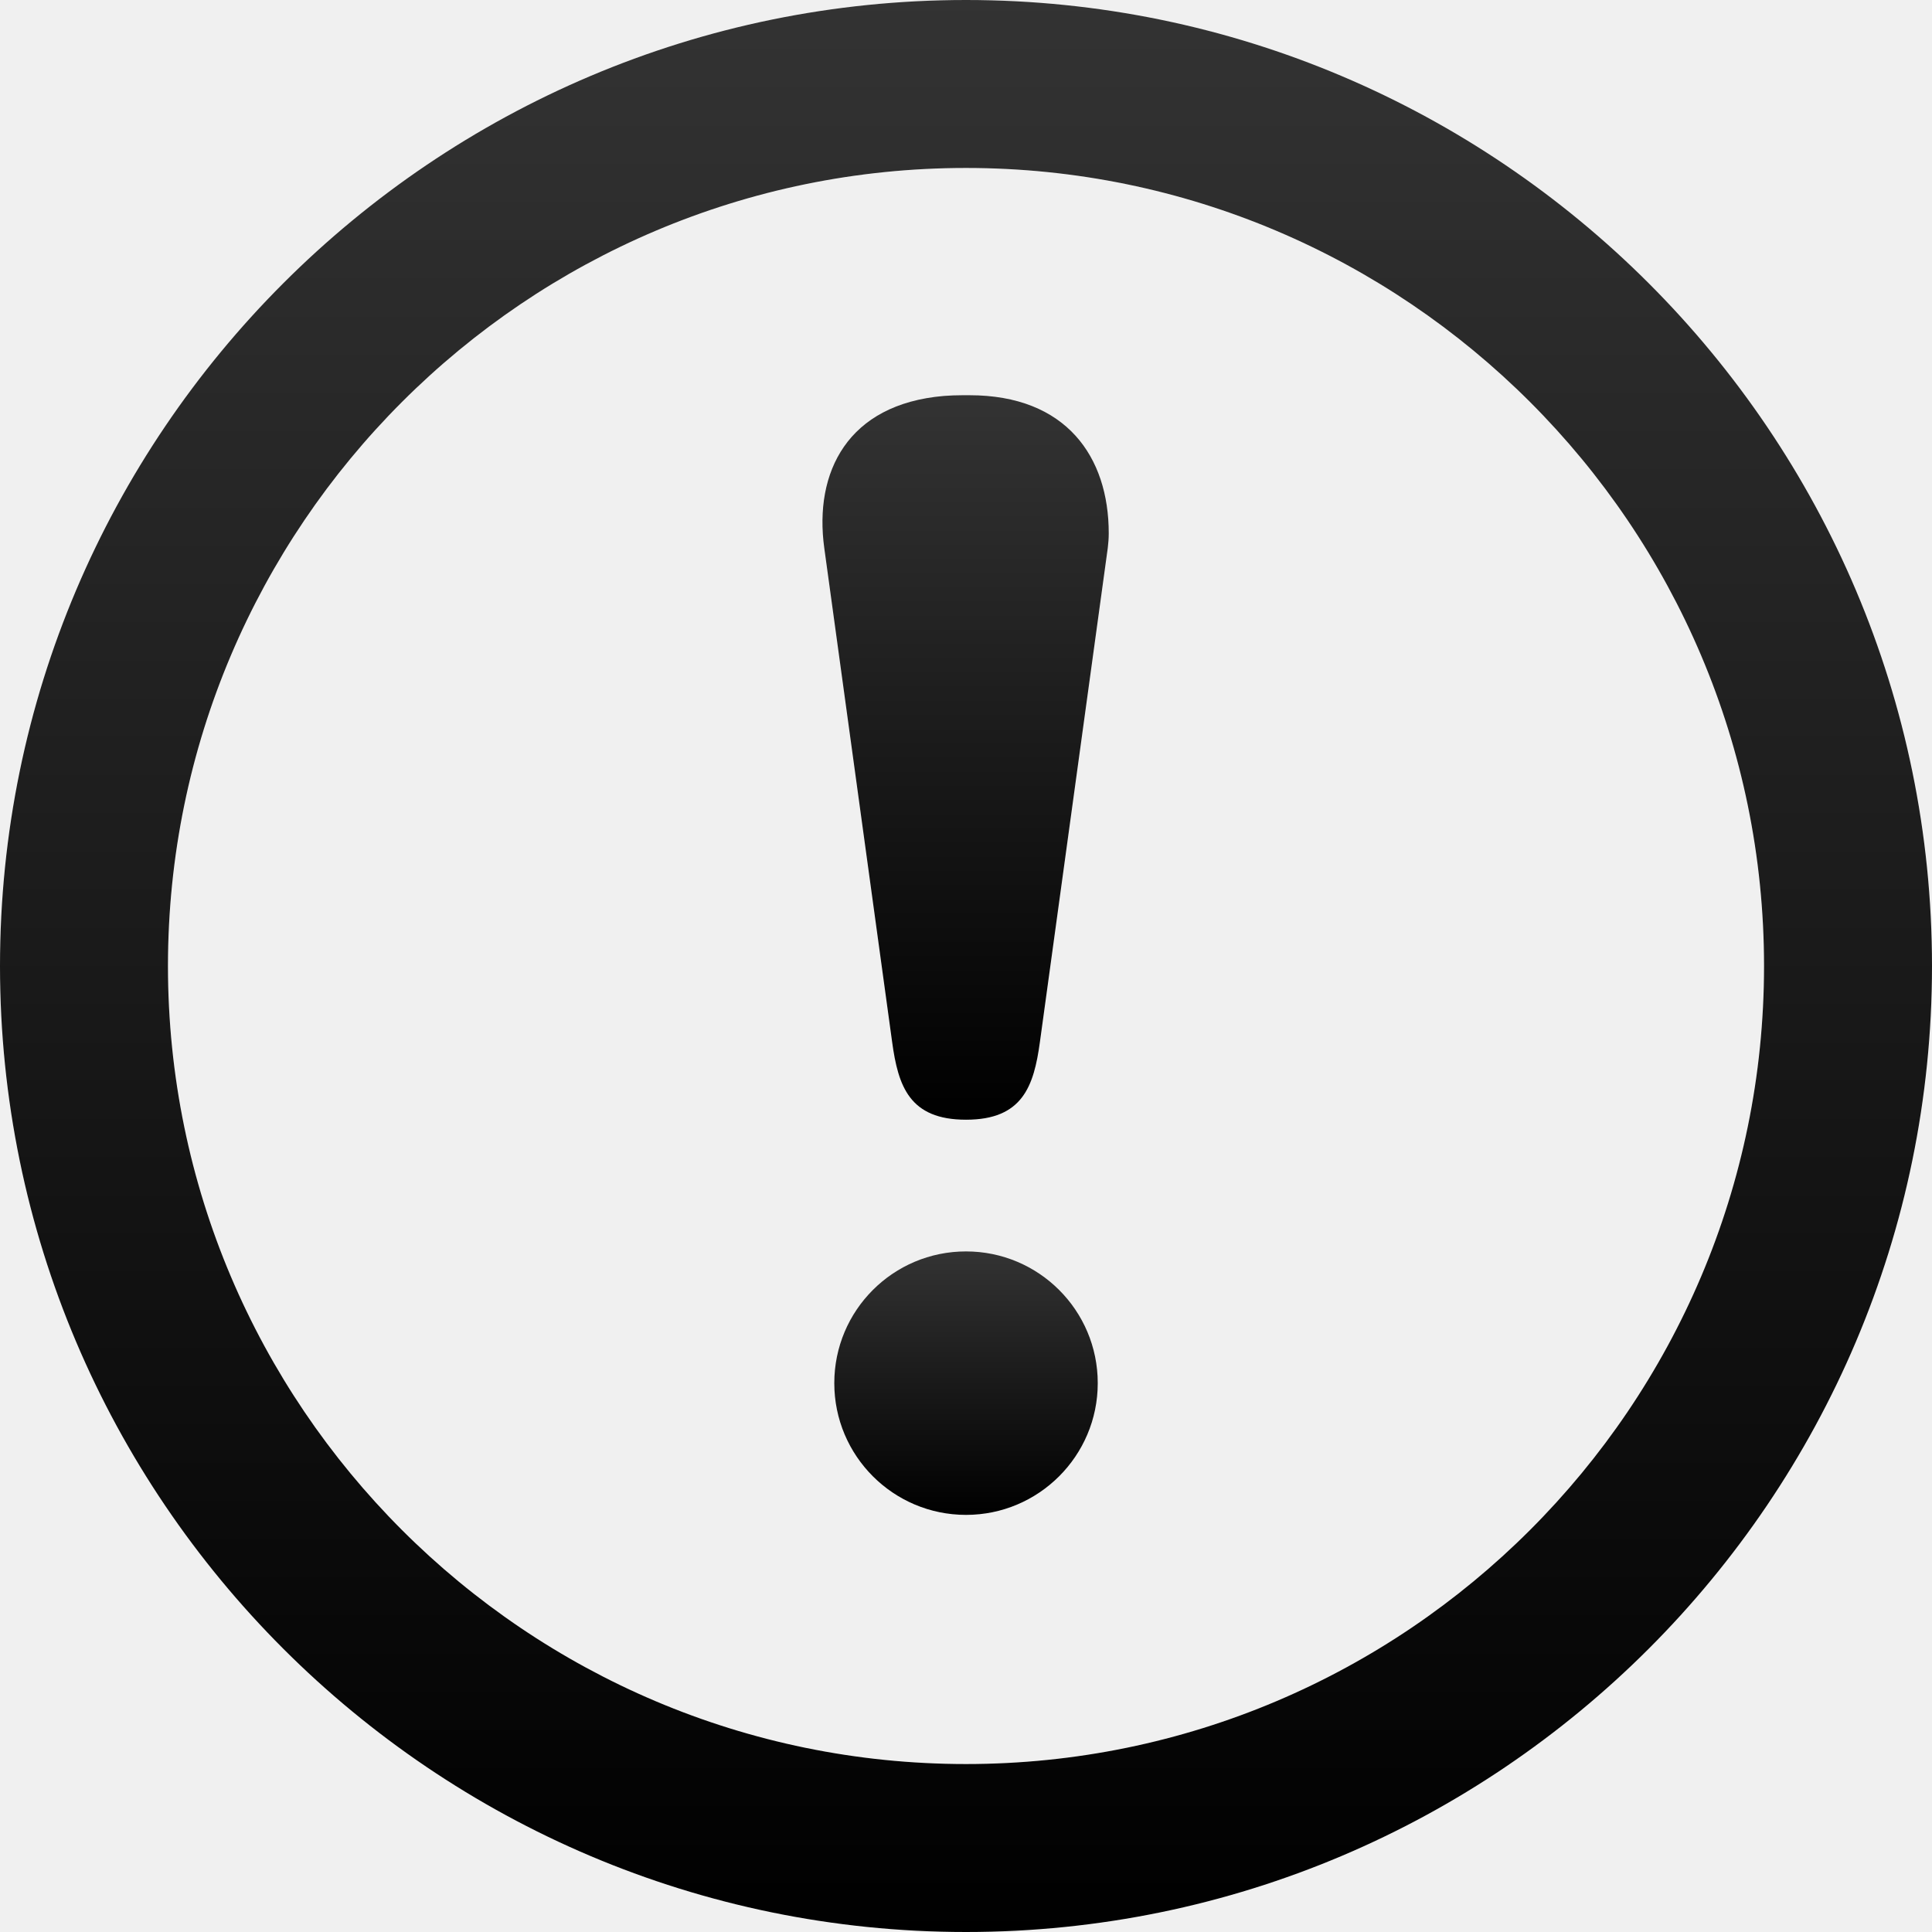
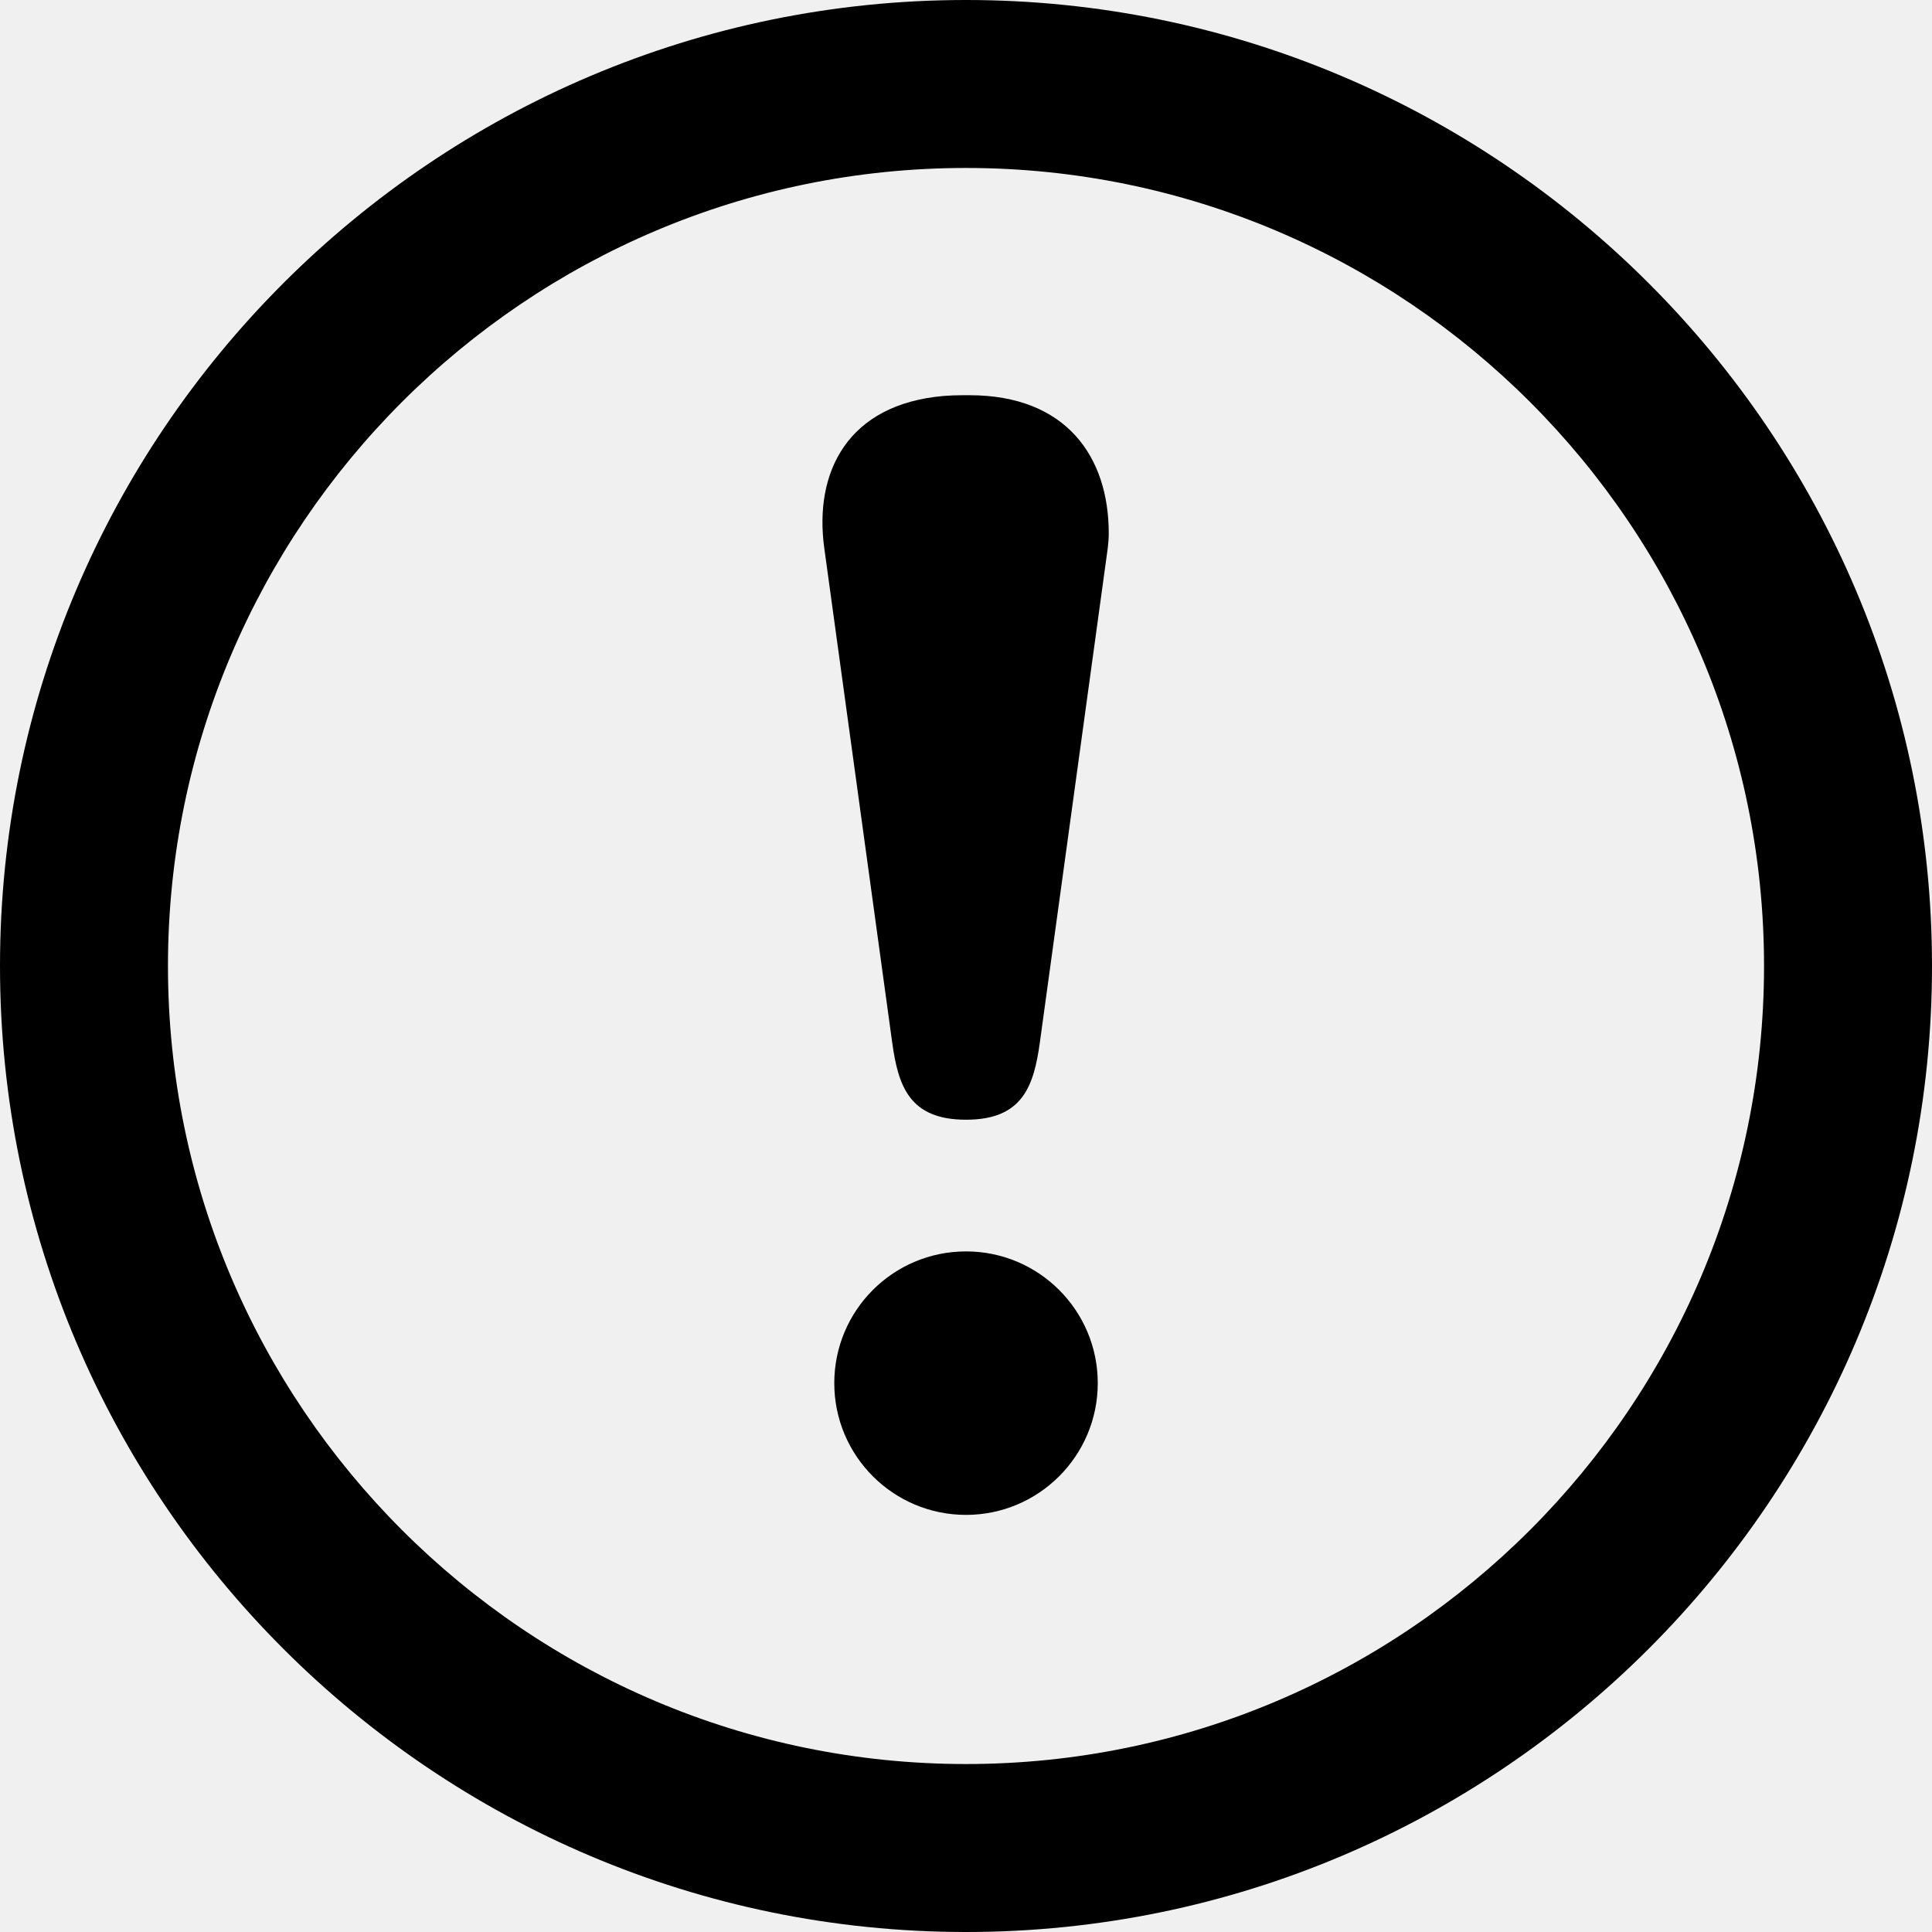
- <svg xmlns="http://www.w3.org/2000/svg" xmlns:xlink="http://www.w3.org/1999/xlink" width="16px" height="16px" viewBox="0 0 16 16" version="1.1">
+ <svg xmlns="http://www.w3.org/2000/svg" xmlns:xlink="http://www.w3.org/1999/xlink" viewBox="0 0 16 16" version="1.1">
  <defs>
-     <linearGradient x1="50%" y1="0%" x2="50%" y2="100%" id="linearGradient-1">
-       <stop stop-color="currentColor" stop-opacity="0.8" offset="0%" />
-       <stop stop-color="currentColor" offset="100%" />
-     </linearGradient>
    <path d="M14.609,8 C14.609,11.644 11.644,14.609 8,14.609 C4.356,14.609 1.391,11.644 1.391,8 C1.391,4.356 4.356,1.391 8,1.391 C11.644,1.391 14.609,4.356 14.609,8 M16,8 C16,3.589 12.411,0 8,0 C3.589,0 0,3.589 0,8 C0,12.411 3.589,16 8,16 C12.411,16 16,12.411 16,8" id="path-2" />
    <path d="M1.189,2.182 C1.791,2.182 2.28,1.693 2.28,1.091 C2.28,0.488 1.791,0 1.189,0 C0.586,0 0.098,0.488 0.098,1.091 C0.098,1.693 0.586,2.182 1.189,2.182 Z" id="path-3" />
-     <linearGradient x1="50%" y1="0%" x2="50%" y2="100%" id="linearGradient-4">
-       <stop stop-color="currentColor" stop-opacity="0.8" offset="0%" />
-       <stop stop-color="currentColor" offset="100%" />
-     </linearGradient>
    <path d="M1.161,3.273 C1.109,3.273 1.057,3.275 1.005,3.279 C0.207,3.347 -0.071,3.911 0.015,4.538 L0.577,8.629 C0.627,8.995 0.72,9.273 1.189,9.273 C1.658,9.273 1.751,8.995 1.801,8.629 L2.363,4.538 C2.368,4.497 2.371,4.457 2.371,4.416 C2.371,3.784 2.02,3.273 1.217,3.273 L1.161,3.273 Z" id="path-5" />
  </defs>
  <g id="Icon/system/warning" stroke="none" stroke-width="1" fill="none" fill-rule="evenodd">
    <g id="Group-22">
      <rect id="Rectangle-2" x="0" y="0" width="16" height="16" />
      <g id="Group-21">
        <g id="information">
-           <use fill="#FFFFFF" xlink:href="#path-2" />
-           <use fill="url(#linearGradient-1)" xlink:href="#path-2" />
+           <use fill="currentColor" xlink:href="#path-2" />
        </g>
        <g id="Group" transform="translate(8.31117, 7.545455) scale(1, -1) translate(-8.31117, -7.545455) translate(6.81117, 2.545455)">
          <g id="Path" transform="translate(1.18883, 1.090909) scale(1, -1) translate(-1.18883, -1.090909) ">
-             <use fill="#FFFFFF" xlink:href="#path-3" />
-             <use fill="url(#linearGradient-1)" xlink:href="#path-3" />
+             <use fill="currentColor" xlink:href="#path-3" />
          </g>
          <g id="Path" transform="translate(1.185575, 6.272727) scale(1, -1) translate(-1.185575, -6.272727) ">
-             <use fill="#FFFFFF" xlink:href="#path-5" />
-             <use fill="url(#linearGradient-4)" xlink:href="#path-5" />
+             <use fill="currentColor" xlink:href="#path-5" />
          </g>
        </g>
      </g>
    </g>
  </g>
</svg>
